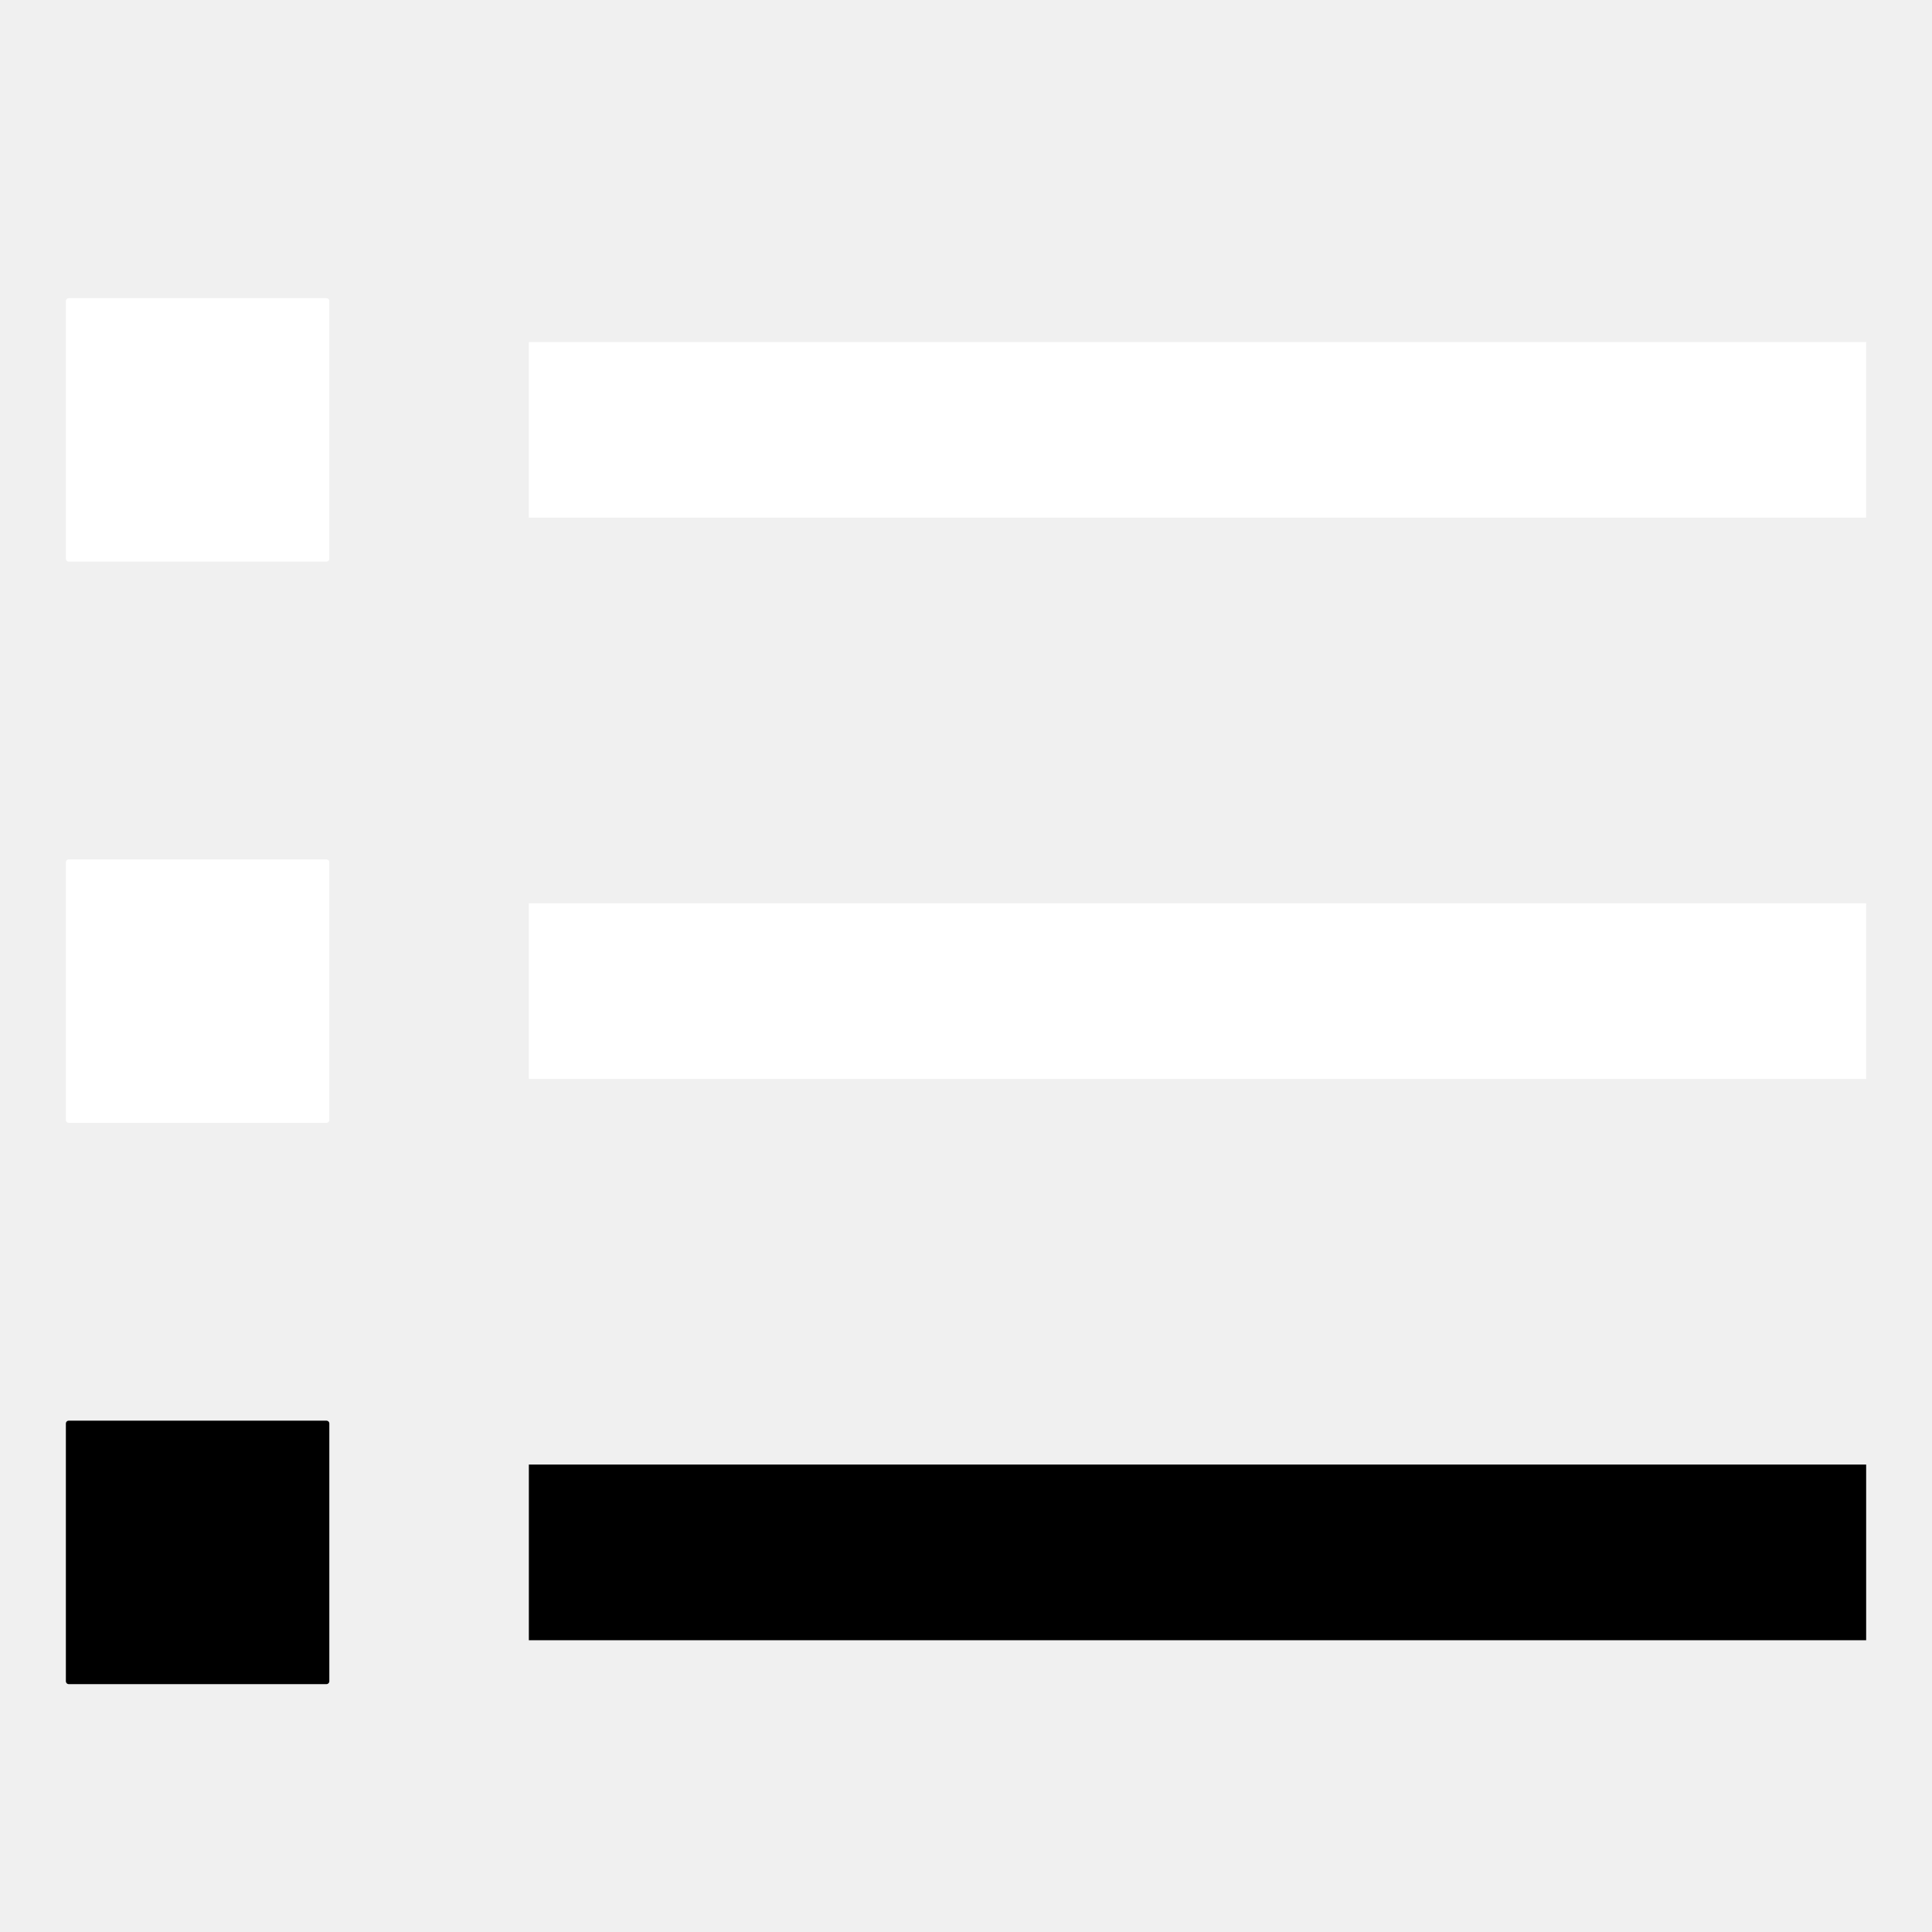
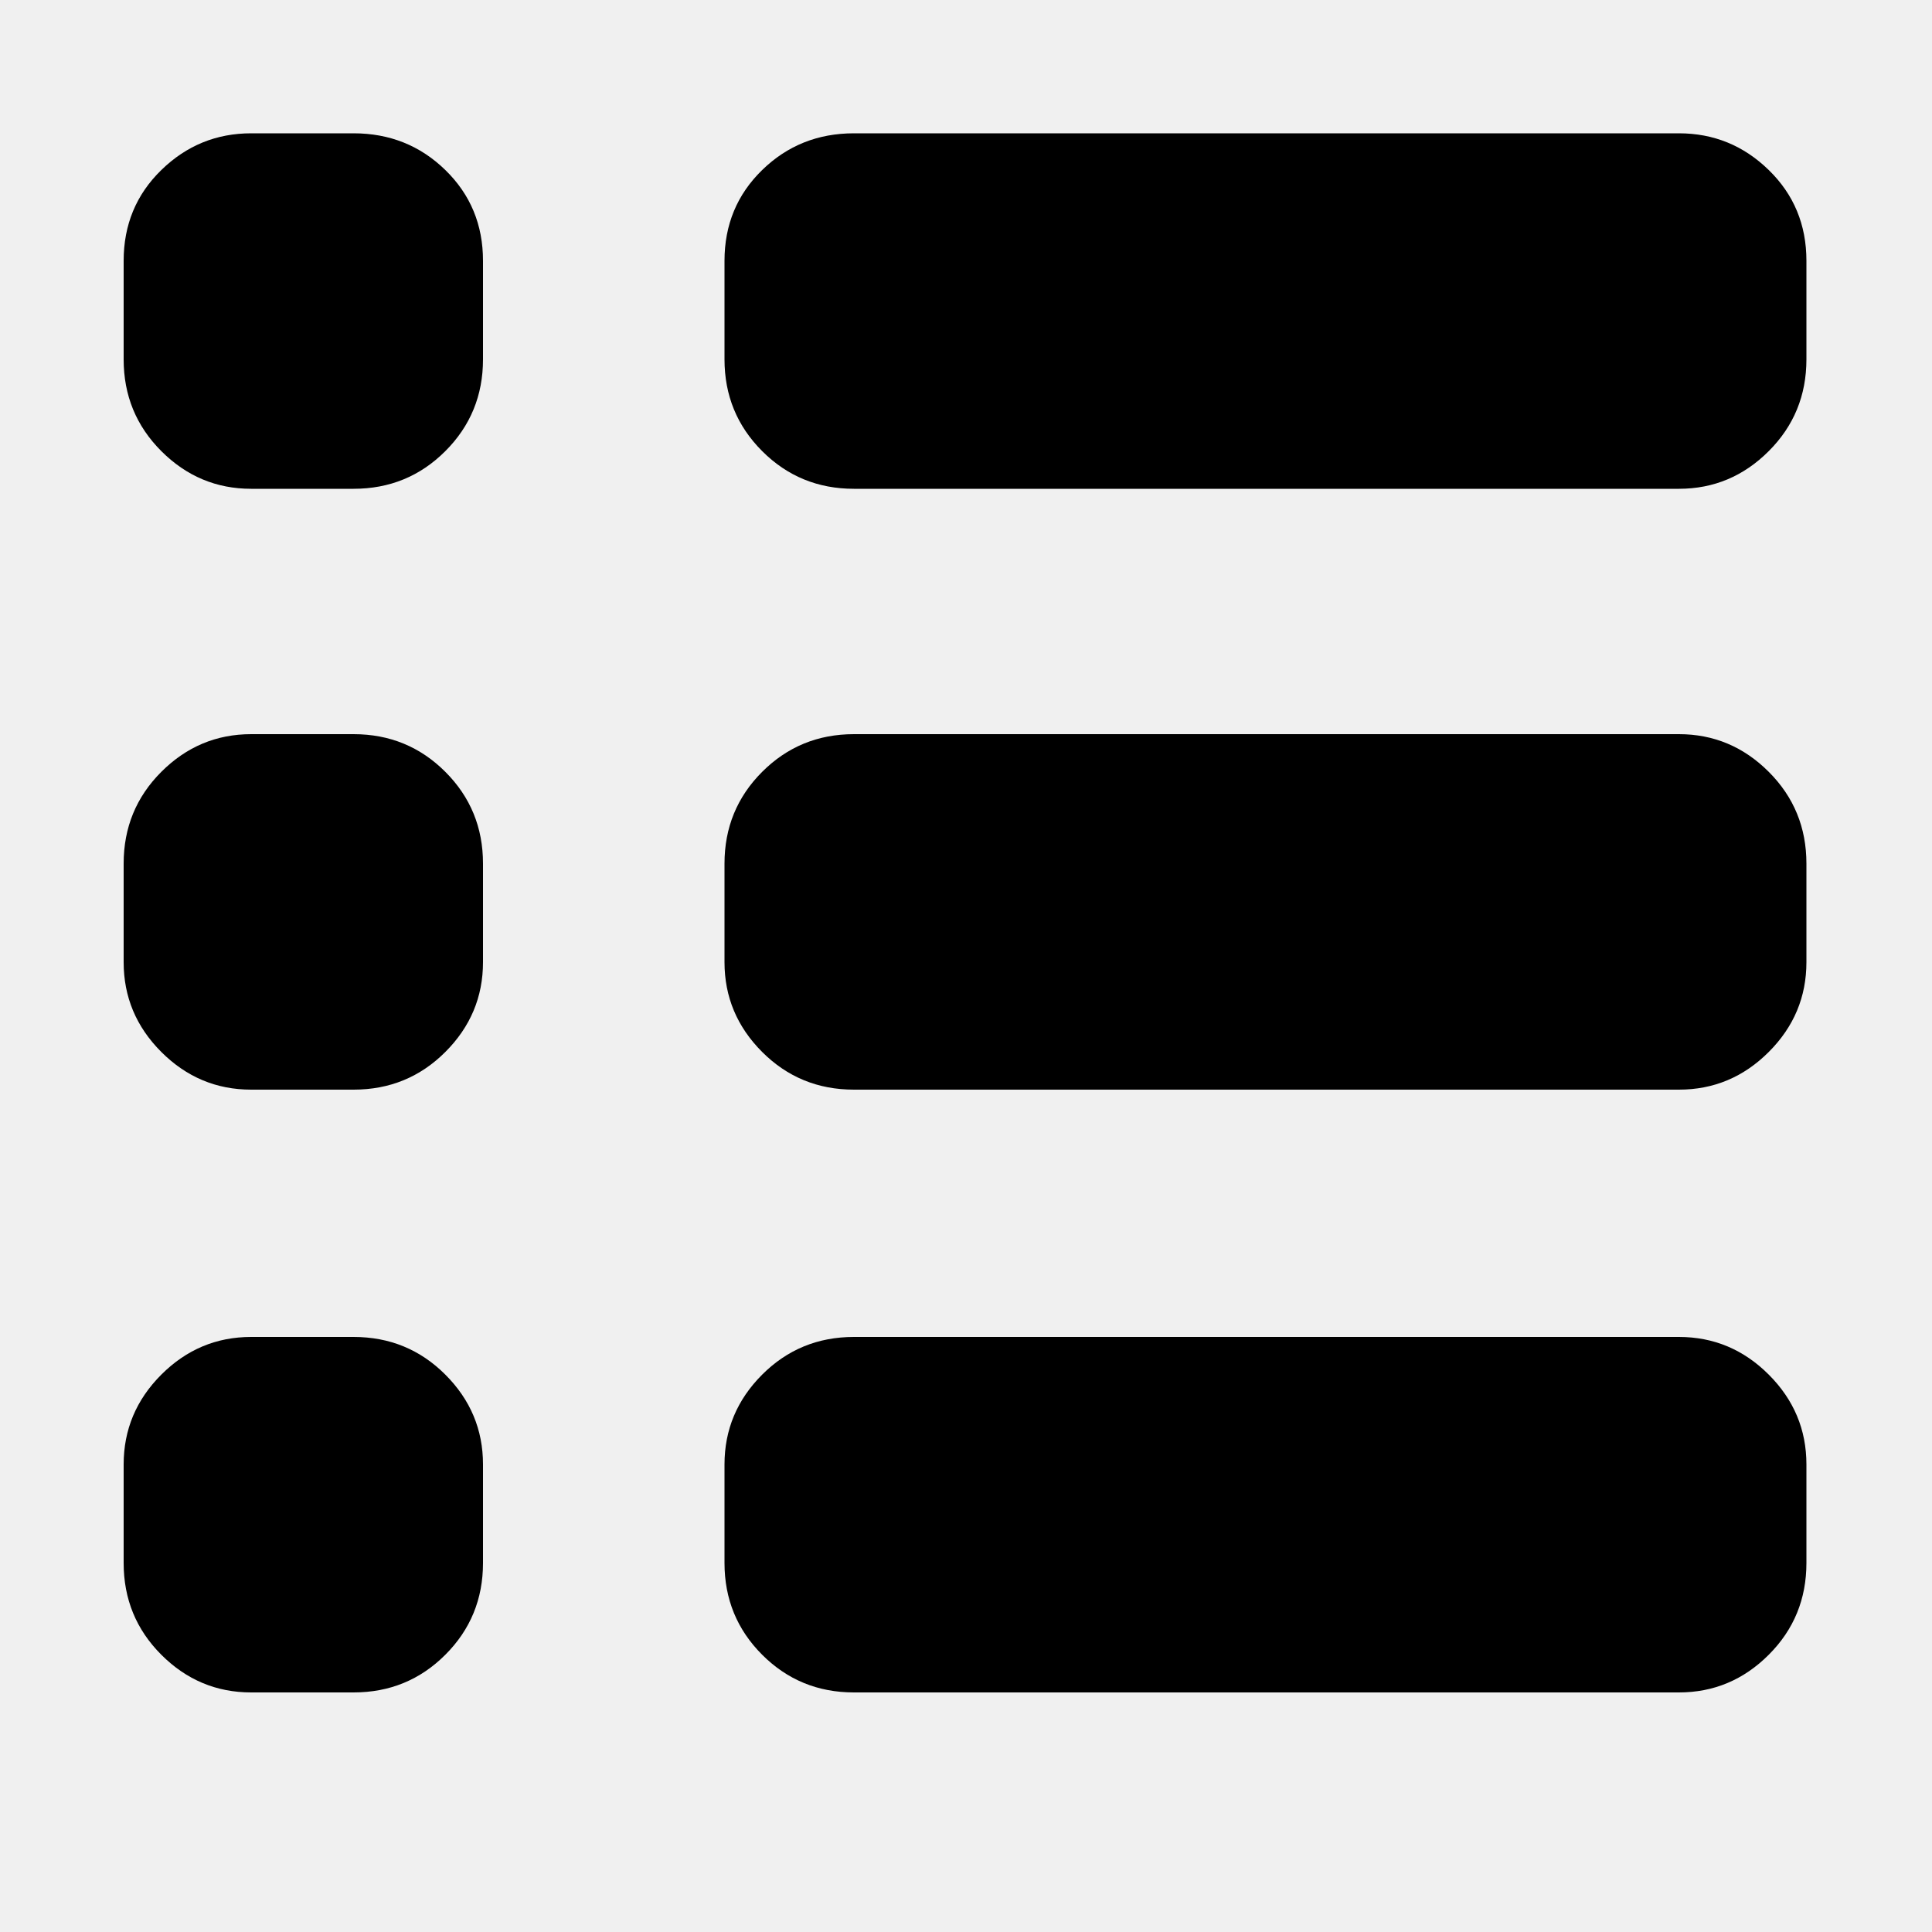
- <svg xmlns="http://www.w3.org/2000/svg" t="1724052976107" class="icon" viewBox="0 0 1024 1024" version="1.1" p-id="1797" width="64" height="64">
-   <path d="M280.3 181.3h708.8v93.09H280.3zM173.05 297.67H36.41c-0.83 0-1.5-0.67-1.5-1.5V159.53c0-0.83 0.67-1.5 1.5-1.5h136.64c0.83 0 1.5 0.67 1.5 1.5v136.64c0 0.83-0.68 1.5-1.5 1.5zM280.3 478.78h708.8v93.09H280.3zM173.05 595.14H36.41c-0.83 0-1.5-0.67-1.5-1.5V457.01c0-0.83 0.67-1.5 1.5-1.5h136.64c0.83 0 1.5 0.67 1.5 1.5v136.64c0 0.82-0.68 1.49-1.5 1.49z" p-id="1798" fill="#ffffff" />
-   <path d="M280.3 776.26h708.8v93.09H280.3zM173.05 892.62H36.41c-0.83 0-1.5-0.67-1.5-1.5V754.48c0-0.83 0.67-1.5 1.5-1.5h136.64c0.83 0 1.5 0.67 1.5 1.5v136.64c0 0.83-0.68 1.5-1.5 1.5z" />
+ <svg xmlns="http://www.w3.org/2000/svg" t="1726475923552" class="icon" viewBox="0 0 1024 1024" version="1.1" p-id="14946" width="48" height="48">
+   <path d="M187.392 70.656q28.672 0 48.64 19.456t19.968 48.128l0 52.224q0 28.672-19.968 48.64t-48.64 19.968l-54.272 0q-27.648 0-47.616-19.968t-19.968-48.64l0-52.224q0-28.672 19.968-48.128t47.616-19.456l54.272 0zM889.856 70.656q27.648 0 47.616 19.456t19.968 48.128l0 52.224q0 28.672-19.968 48.64t-47.616 19.968l-437.248 0q-28.672 0-48.64-19.968t-19.968-48.64l0-52.224q0-28.672 19.968-48.128t48.64-19.456l437.248 0zM187.392 389.12q28.672 0 48.64 19.968t19.968 48.64l0 52.224q0 27.648-19.968 47.616t-48.64 19.968l-54.272 0q-27.648 0-47.616-19.968t-19.968-47.616l0-52.224q0-28.672 19.968-48.64t47.616-19.968l54.272 0zM889.856 389.12q27.648 0 47.616 19.968t19.968 48.64l0 52.224q0 27.648-19.968 47.616t-47.616 19.968l-437.248 0q-28.672 0-48.64-19.968t-19.968-47.616l0-52.224q0-28.672 19.968-48.64t48.64-19.968l437.248 0zM187.392 708.608q28.672 0 48.64 19.968t19.968 47.616l0 52.224q0 28.672-19.968 48.64t-48.64 19.968l-54.272 0q-27.648 0-47.616-19.968t-19.968-48.64l0-52.224q0-27.648 19.968-47.616t47.616-19.968l54.272 0zM889.856 708.608q27.648 0 47.616 19.968t19.968 47.616l0 52.224q0 28.672-19.968 48.64t-47.616 19.968l-437.248 0q-28.672 0-48.64-19.968t-19.968-48.64l0-52.224q0-27.648 19.968-47.616t48.64-19.968l437.248 0z" p-id="14947" />
</svg>
